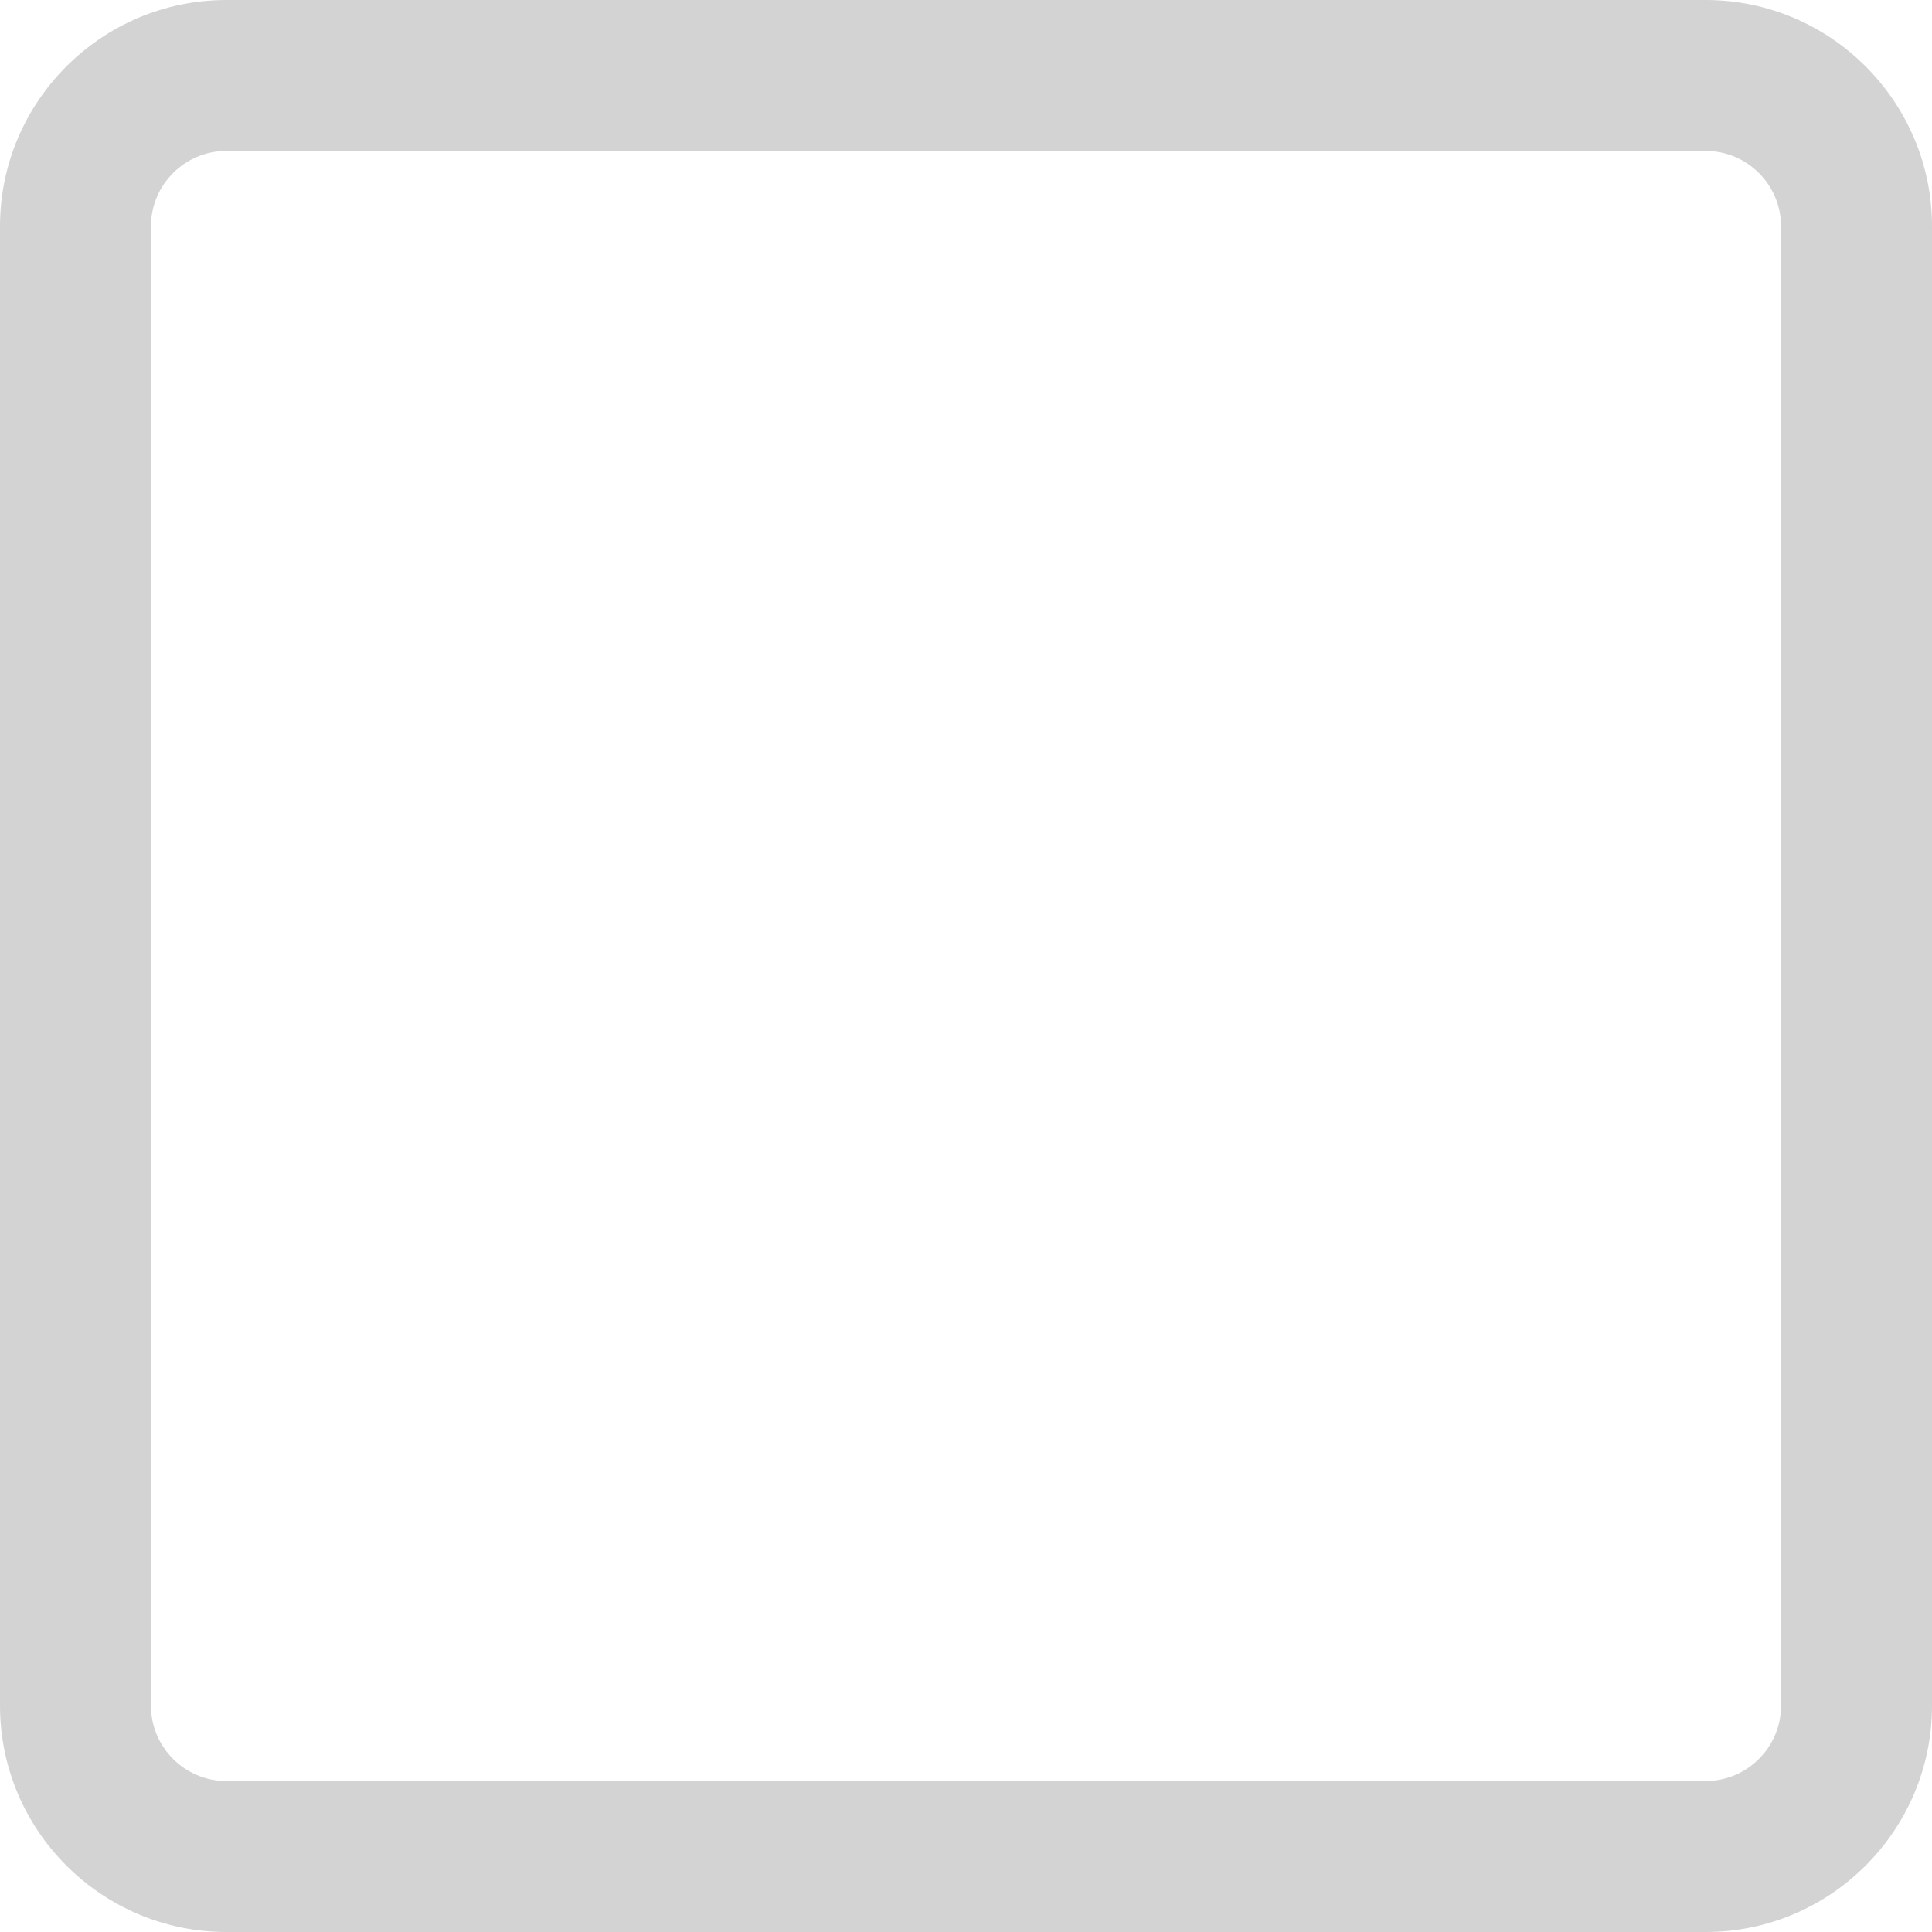
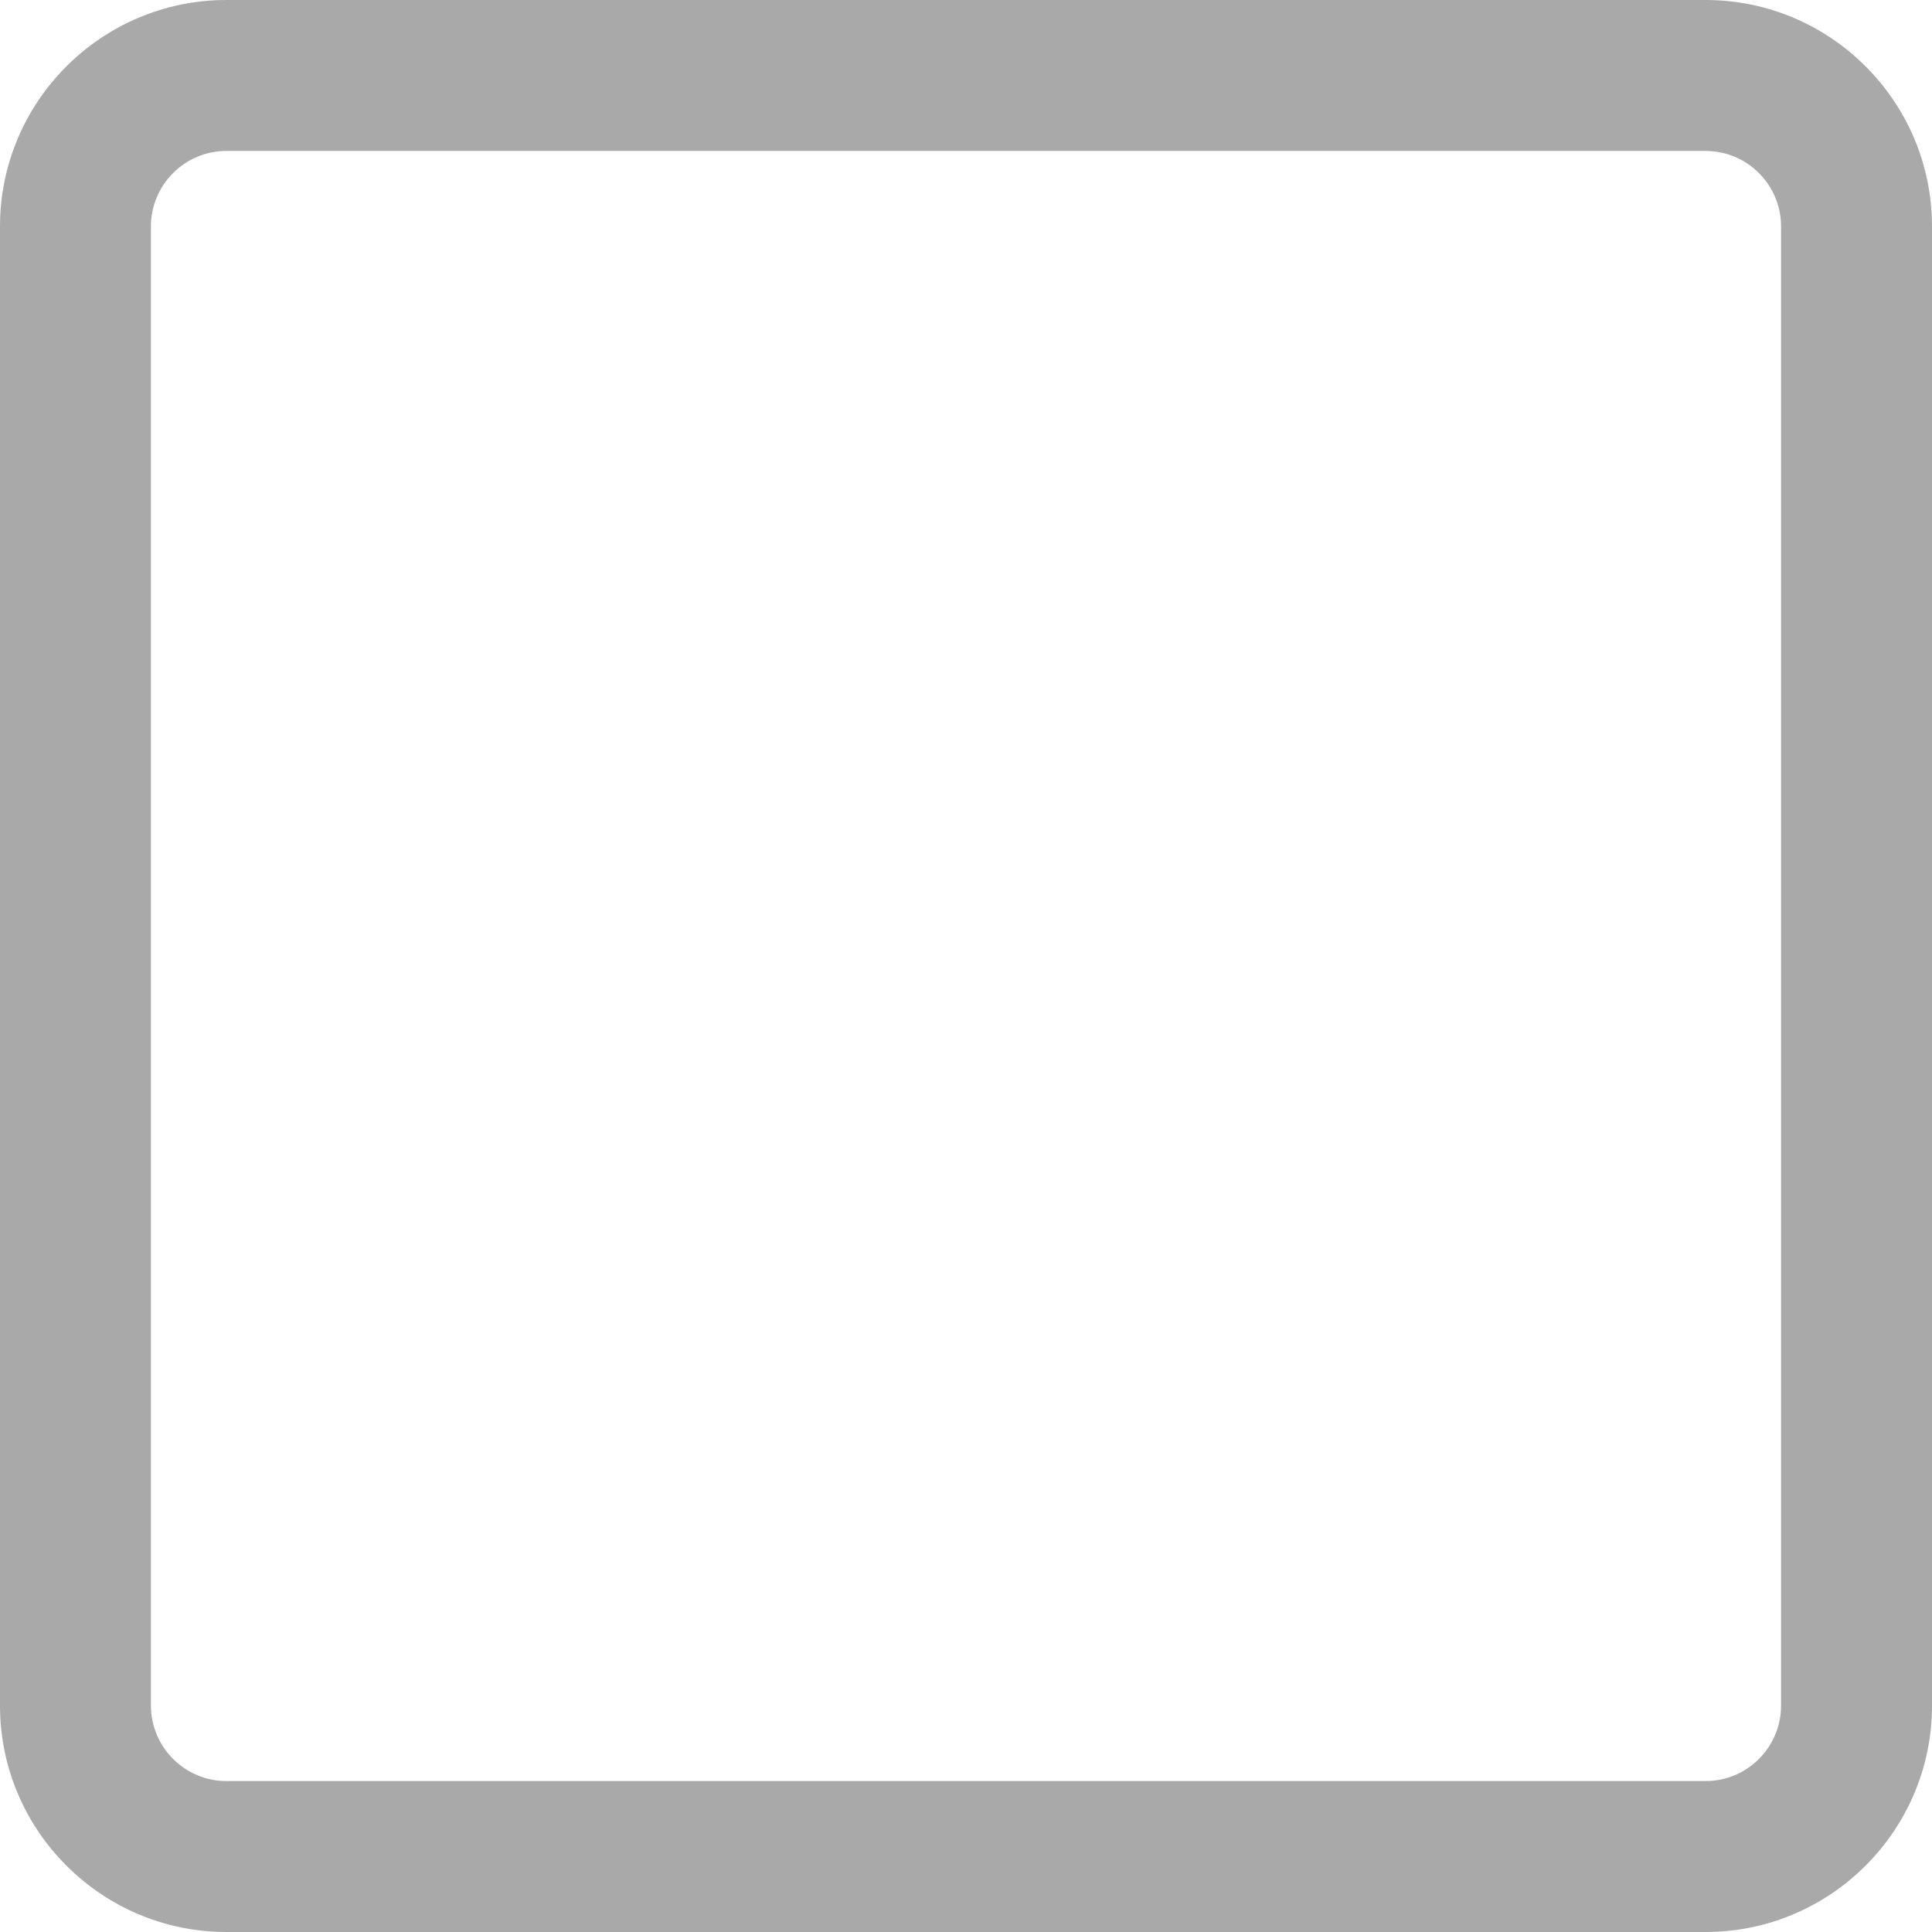
<svg xmlns="http://www.w3.org/2000/svg" version="1.1" id="Capa_1" x="0px" y="0px" viewBox="0 0 512 512" style="enable-background:new 0 0 512 512;" xml:space="preserve" width="512px" height="512px">
  <g>
    <g>
-       <path d="M452,0H60C26.916,0,0,26.916,0,60v392c0,33.084,26.916,60,60,60h392c33.084,0,60-26.916,60-60V60    C512,26.916,485.084,0,452,0z M472,452c0,11.028-8.972,20-20,20H60c-11.028,0-20-8.972-20-20V60c0-11.028,8.972-20,20-20h392    c11.028,0,20,8.972,20,20V452z" fill="lightgray" />
+       <path d="M452,0H60C26.916,0,0,26.916,0,60v392c0,33.084,26.916,60,60,60h392c33.084,0,60-26.916,60-60V60    C512,26.916,485.084,0,452,0z M472,452c0,11.028-8.972,20-20,20H60c-11.028,0-20-8.972-20-20V60c0-11.028,8.972-20,20-20h392    c11.028,0,20,8.972,20,20V452z" fill="rgba(85,85,85,0.5)" />
    </g>
  </g>
  <g>
</g>
  <g>
</g>
  <g>
</g>
  <g>
</g>
  <g>
</g>
  <g>
</g>
  <g>
</g>
  <g>
</g>
  <g>
</g>
  <g>
</g>
  <g>
</g>
  <g>
</g>
  <g>
</g>
  <g>
</g>
  <g>
</g>
</svg>
